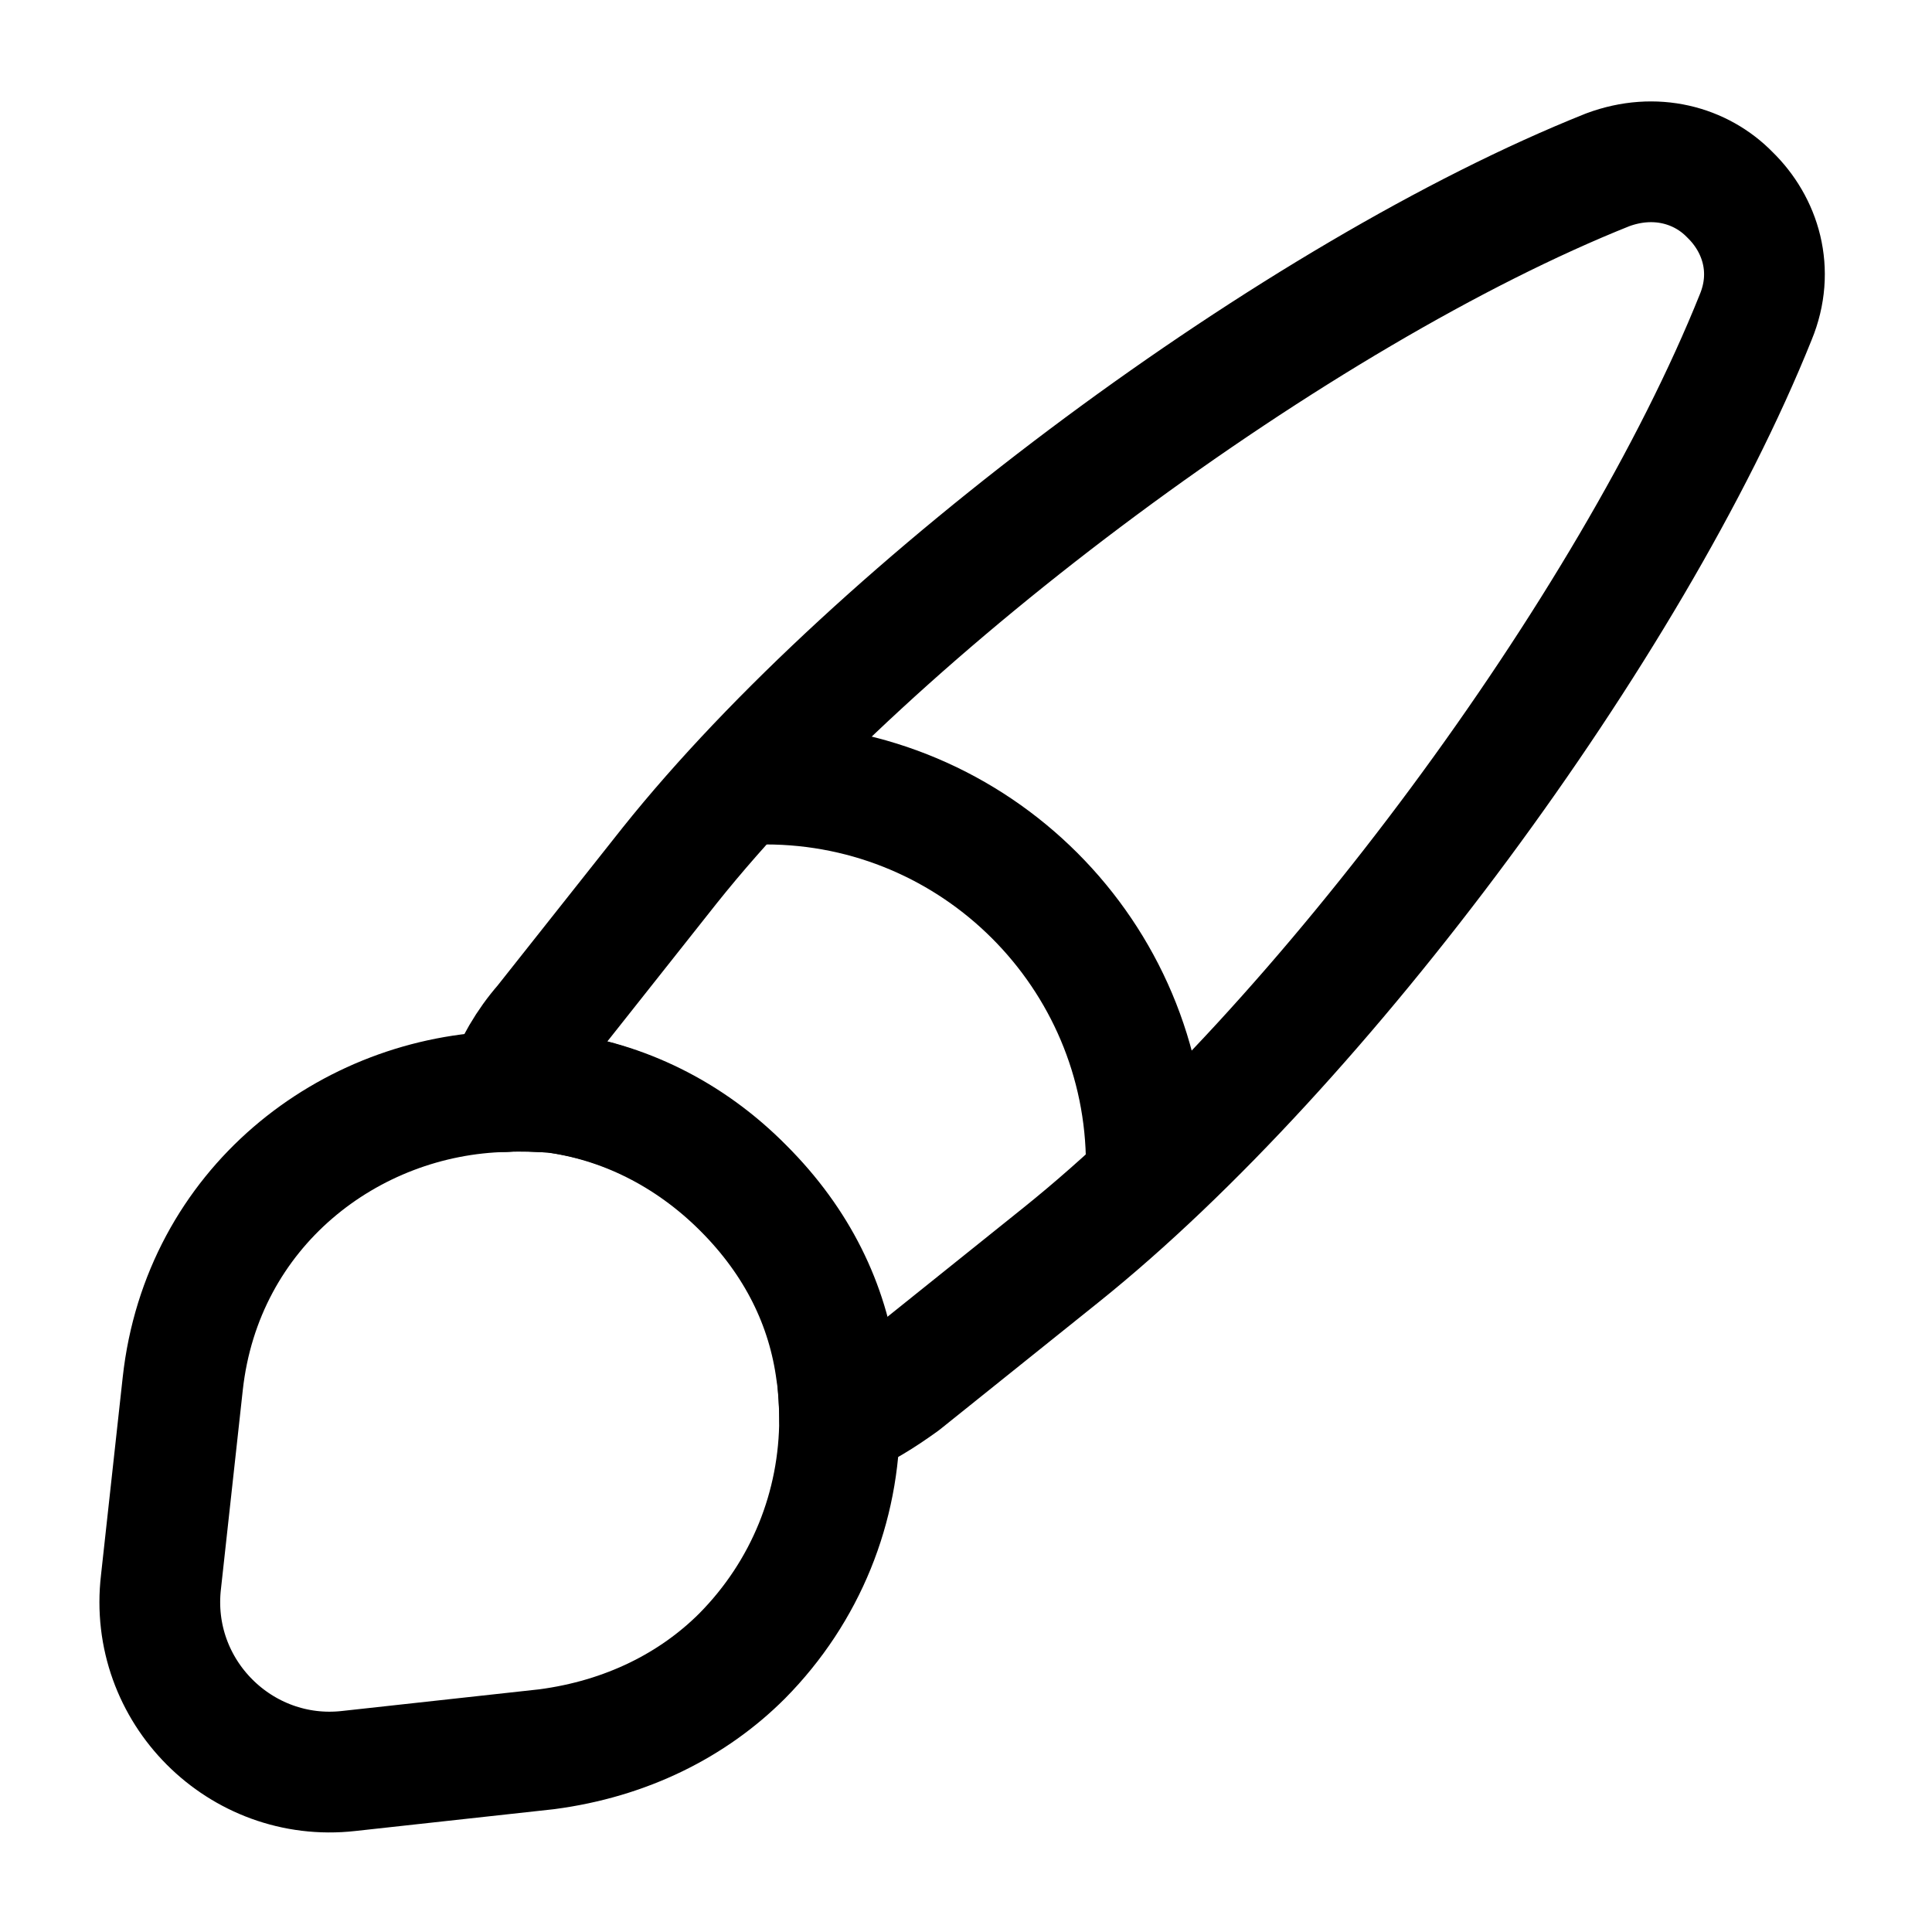
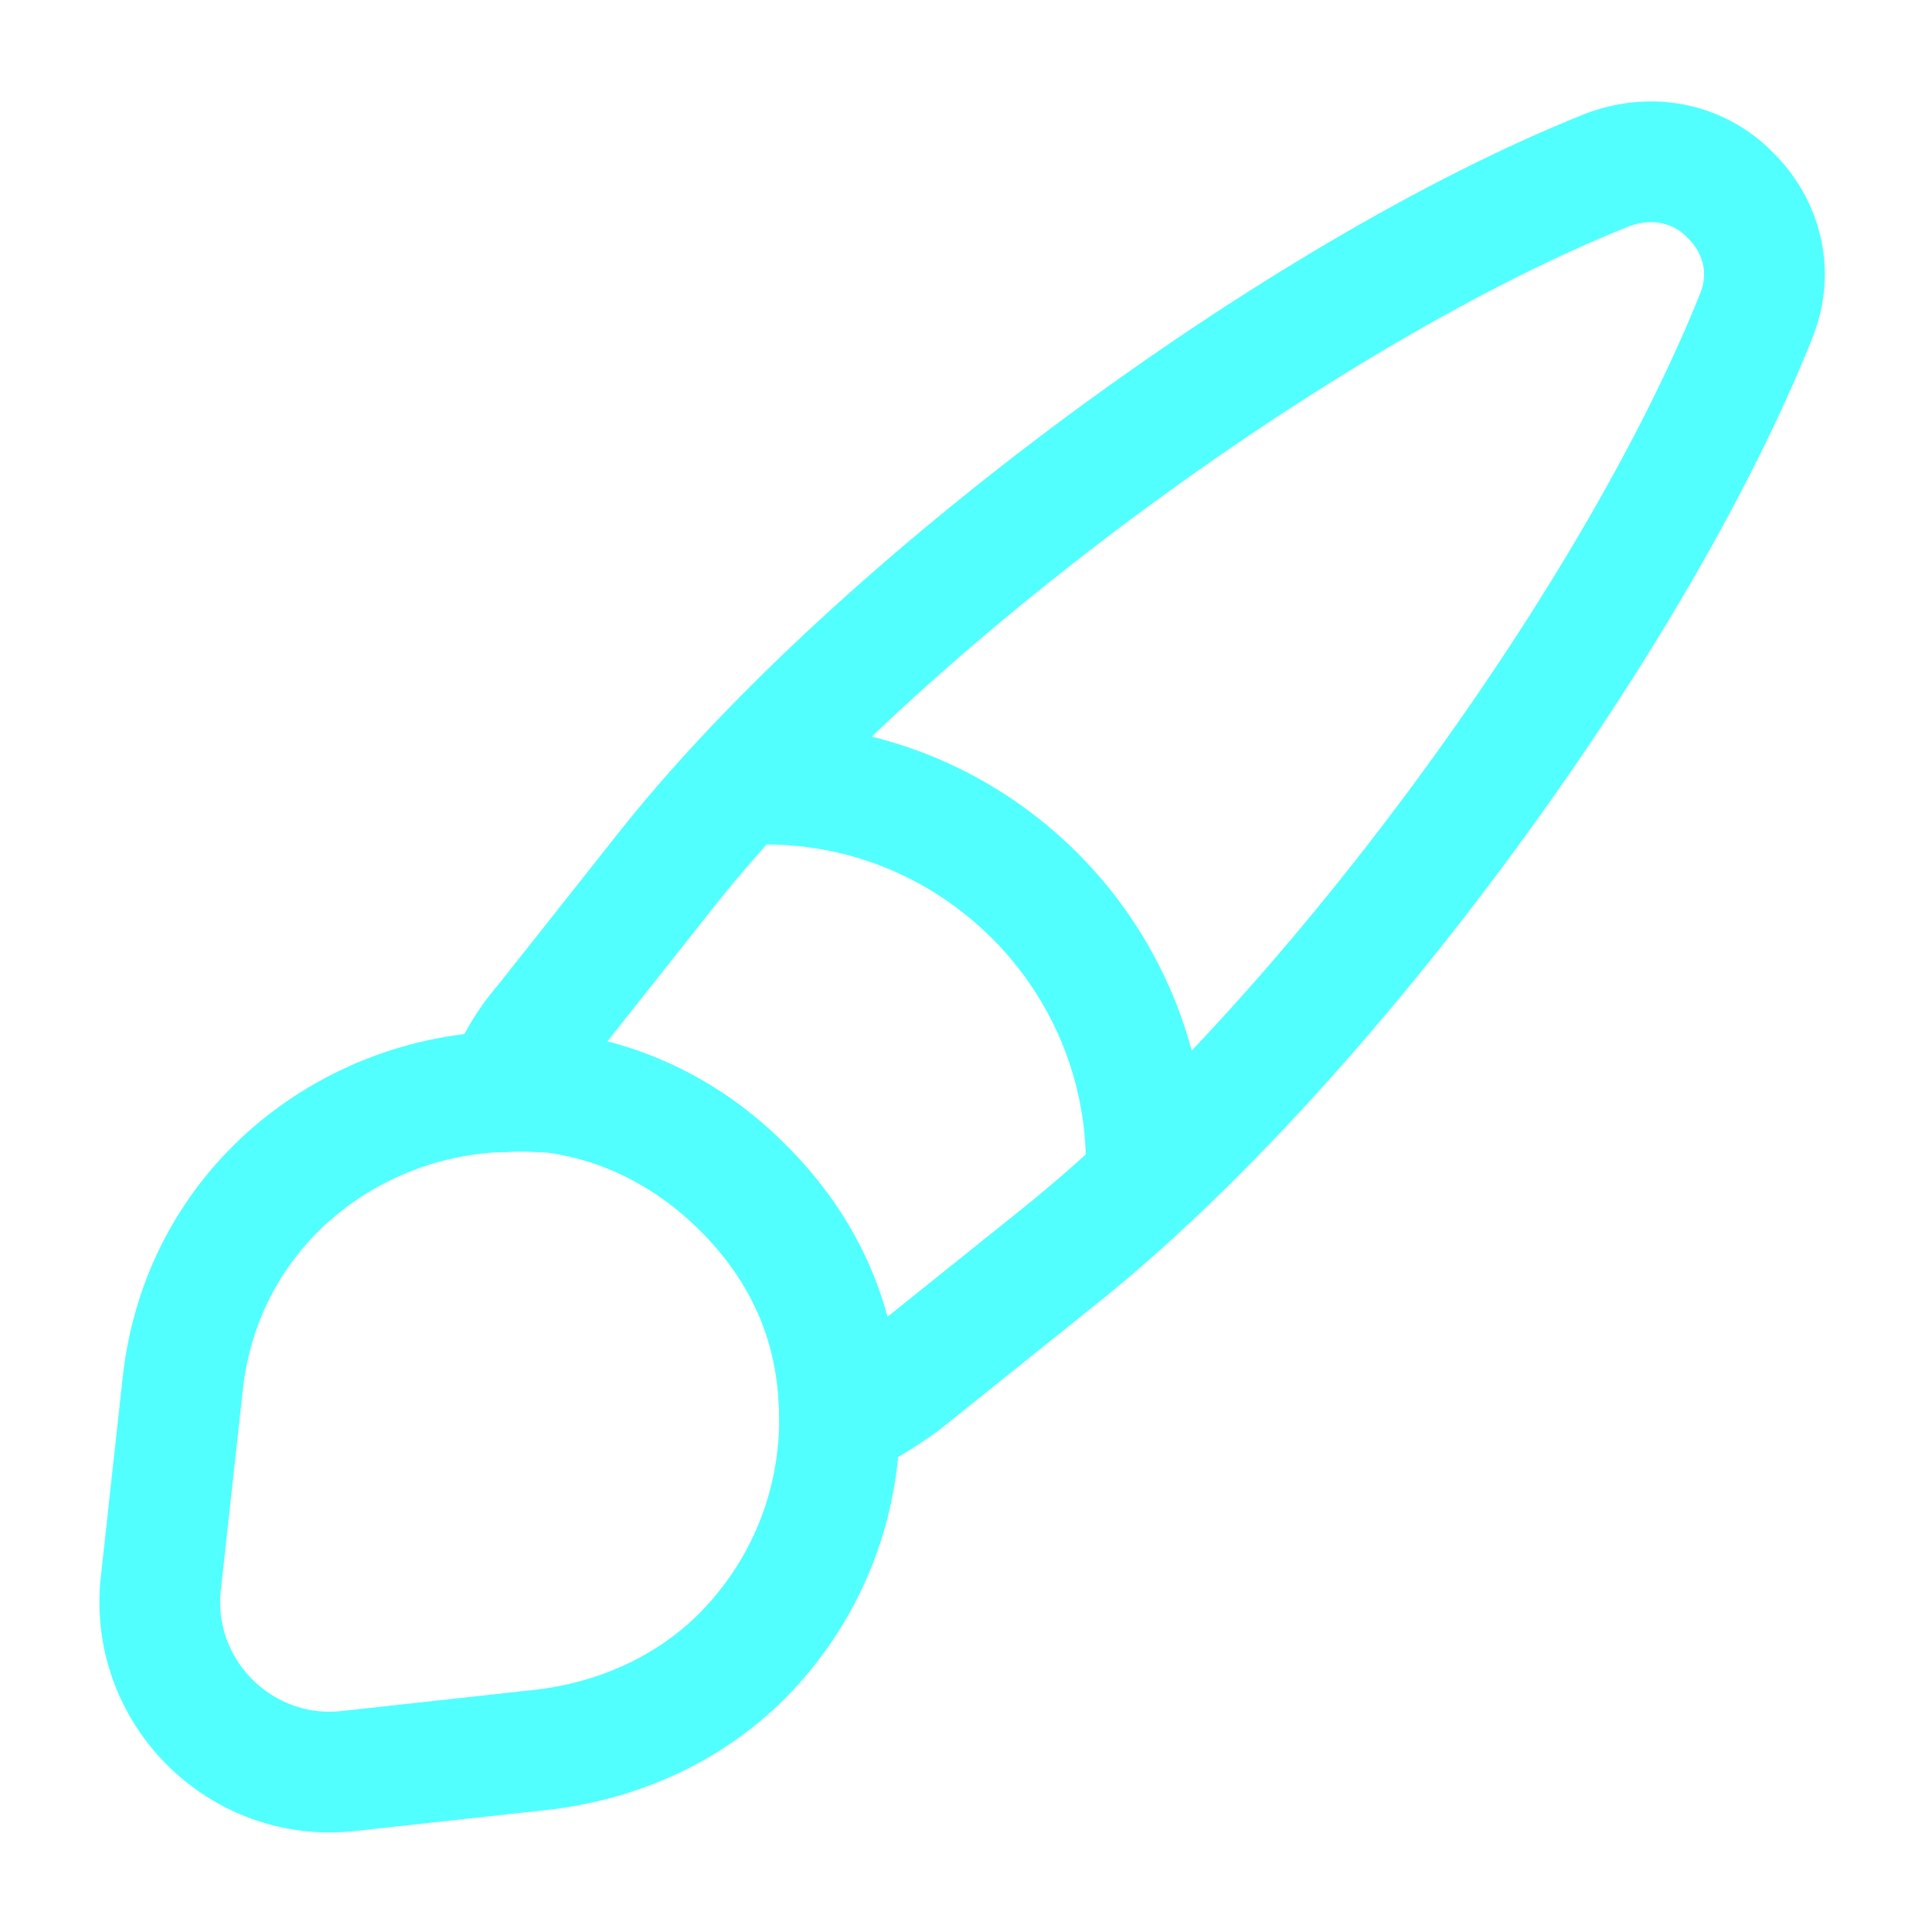
<svg xmlns="http://www.w3.org/2000/svg" width="24" height="24" viewBox="0 0 24 24" fill="none">
-   <path d="M21.81 3.94C20.27 7.78 16.41 13 13.18 15.59L11.21 17.17C10.96 17.35 10.71 17.51 10.43 17.62C10.43 17.44 10.42 17.24 10.39 17.05C10.28 16.21 9.9 15.43 9.23 14.76C8.55 14.08 7.72 13.68 6.87 13.57C6.67 13.56 6.47 13.54 6.27 13.56C6.38 13.25 6.55 12.96 6.76 12.72L8.32 10.75C10.9 7.52 16.14 3.64 19.97 2.11C20.56 1.89 21.13 2.05 21.49 2.42C21.87 2.79 22.05 3.36 21.81 3.94Z" stroke="black" stroke-width="1.5" stroke-linecap="round" stroke-linejoin="round" />
-   <path d="M10.43 17.62C10.43 18.72 10.01 19.77 9.22 20.57C8.61 21.18 7.78 21.6 6.79 21.73L4.33 22C2.99 22.15 1.84 21.01 2 19.65L2.27 17.19C2.51 15 4.34 13.6 6.28 13.56C6.48 13.55 6.69 13.56 6.88 13.57C7.73 13.68 8.56 14.07 9.24 14.76C9.91 15.43 10.29 16.21 10.4 17.05C10.41 17.24 10.43 17.43 10.43 17.62Z" stroke="black" stroke-width="1.5" stroke-linecap="round" stroke-linejoin="round" />
-   <path d="M14.24 14.47C14.24 11.86 12.12 9.74 9.51 9.74" stroke="black" stroke-width="1.5" stroke-linecap="round" stroke-linejoin="round" />
+   <path d="M21.81 3.94C20.27 7.78 16.41 13 13.18 15.59L11.21 17.17C10.96 17.35 10.71 17.51 10.43 17.62C10.43 17.44 10.42 17.24 10.39 17.05C10.28 16.21 9.9 15.43 9.23 14.76C8.55 14.08 7.72 13.68 6.87 13.57C6.67 13.56 6.47 13.54 6.27 13.56C6.38 13.25 6.55 12.96 6.76 12.72L8.32 10.75C10.9 7.52 16.14 3.64 19.97 2.11C20.56 1.89 21.13 2.05 21.49 2.42C21.87 2.79 22.05 3.36 21.81 3.94Z" stroke="#51FFFF" stroke-width="1.5" stroke-linecap="round" stroke-linejoin="round" />
+   <path d="M10.43 17.62C10.43 18.72 10.01 19.77 9.22 20.57C8.61 21.18 7.78 21.6 6.79 21.73L4.33 22C2.99 22.15 1.84 21.01 2 19.65L2.27 17.19C2.51 15 4.34 13.6 6.28 13.56C6.48 13.55 6.69 13.56 6.88 13.57C7.73 13.68 8.56 14.07 9.24 14.76C9.91 15.43 10.29 16.21 10.4 17.05C10.41 17.24 10.43 17.43 10.43 17.62Z" stroke="#51FFFF" stroke-width="1.5" stroke-linecap="round" stroke-linejoin="round" />
+   <path d="M14.24 14.47C14.24 11.86 12.12 9.74 9.51 9.74" stroke="#51FFFF" stroke-width="1.5" stroke-linecap="round" stroke-linejoin="round" />
</svg>
